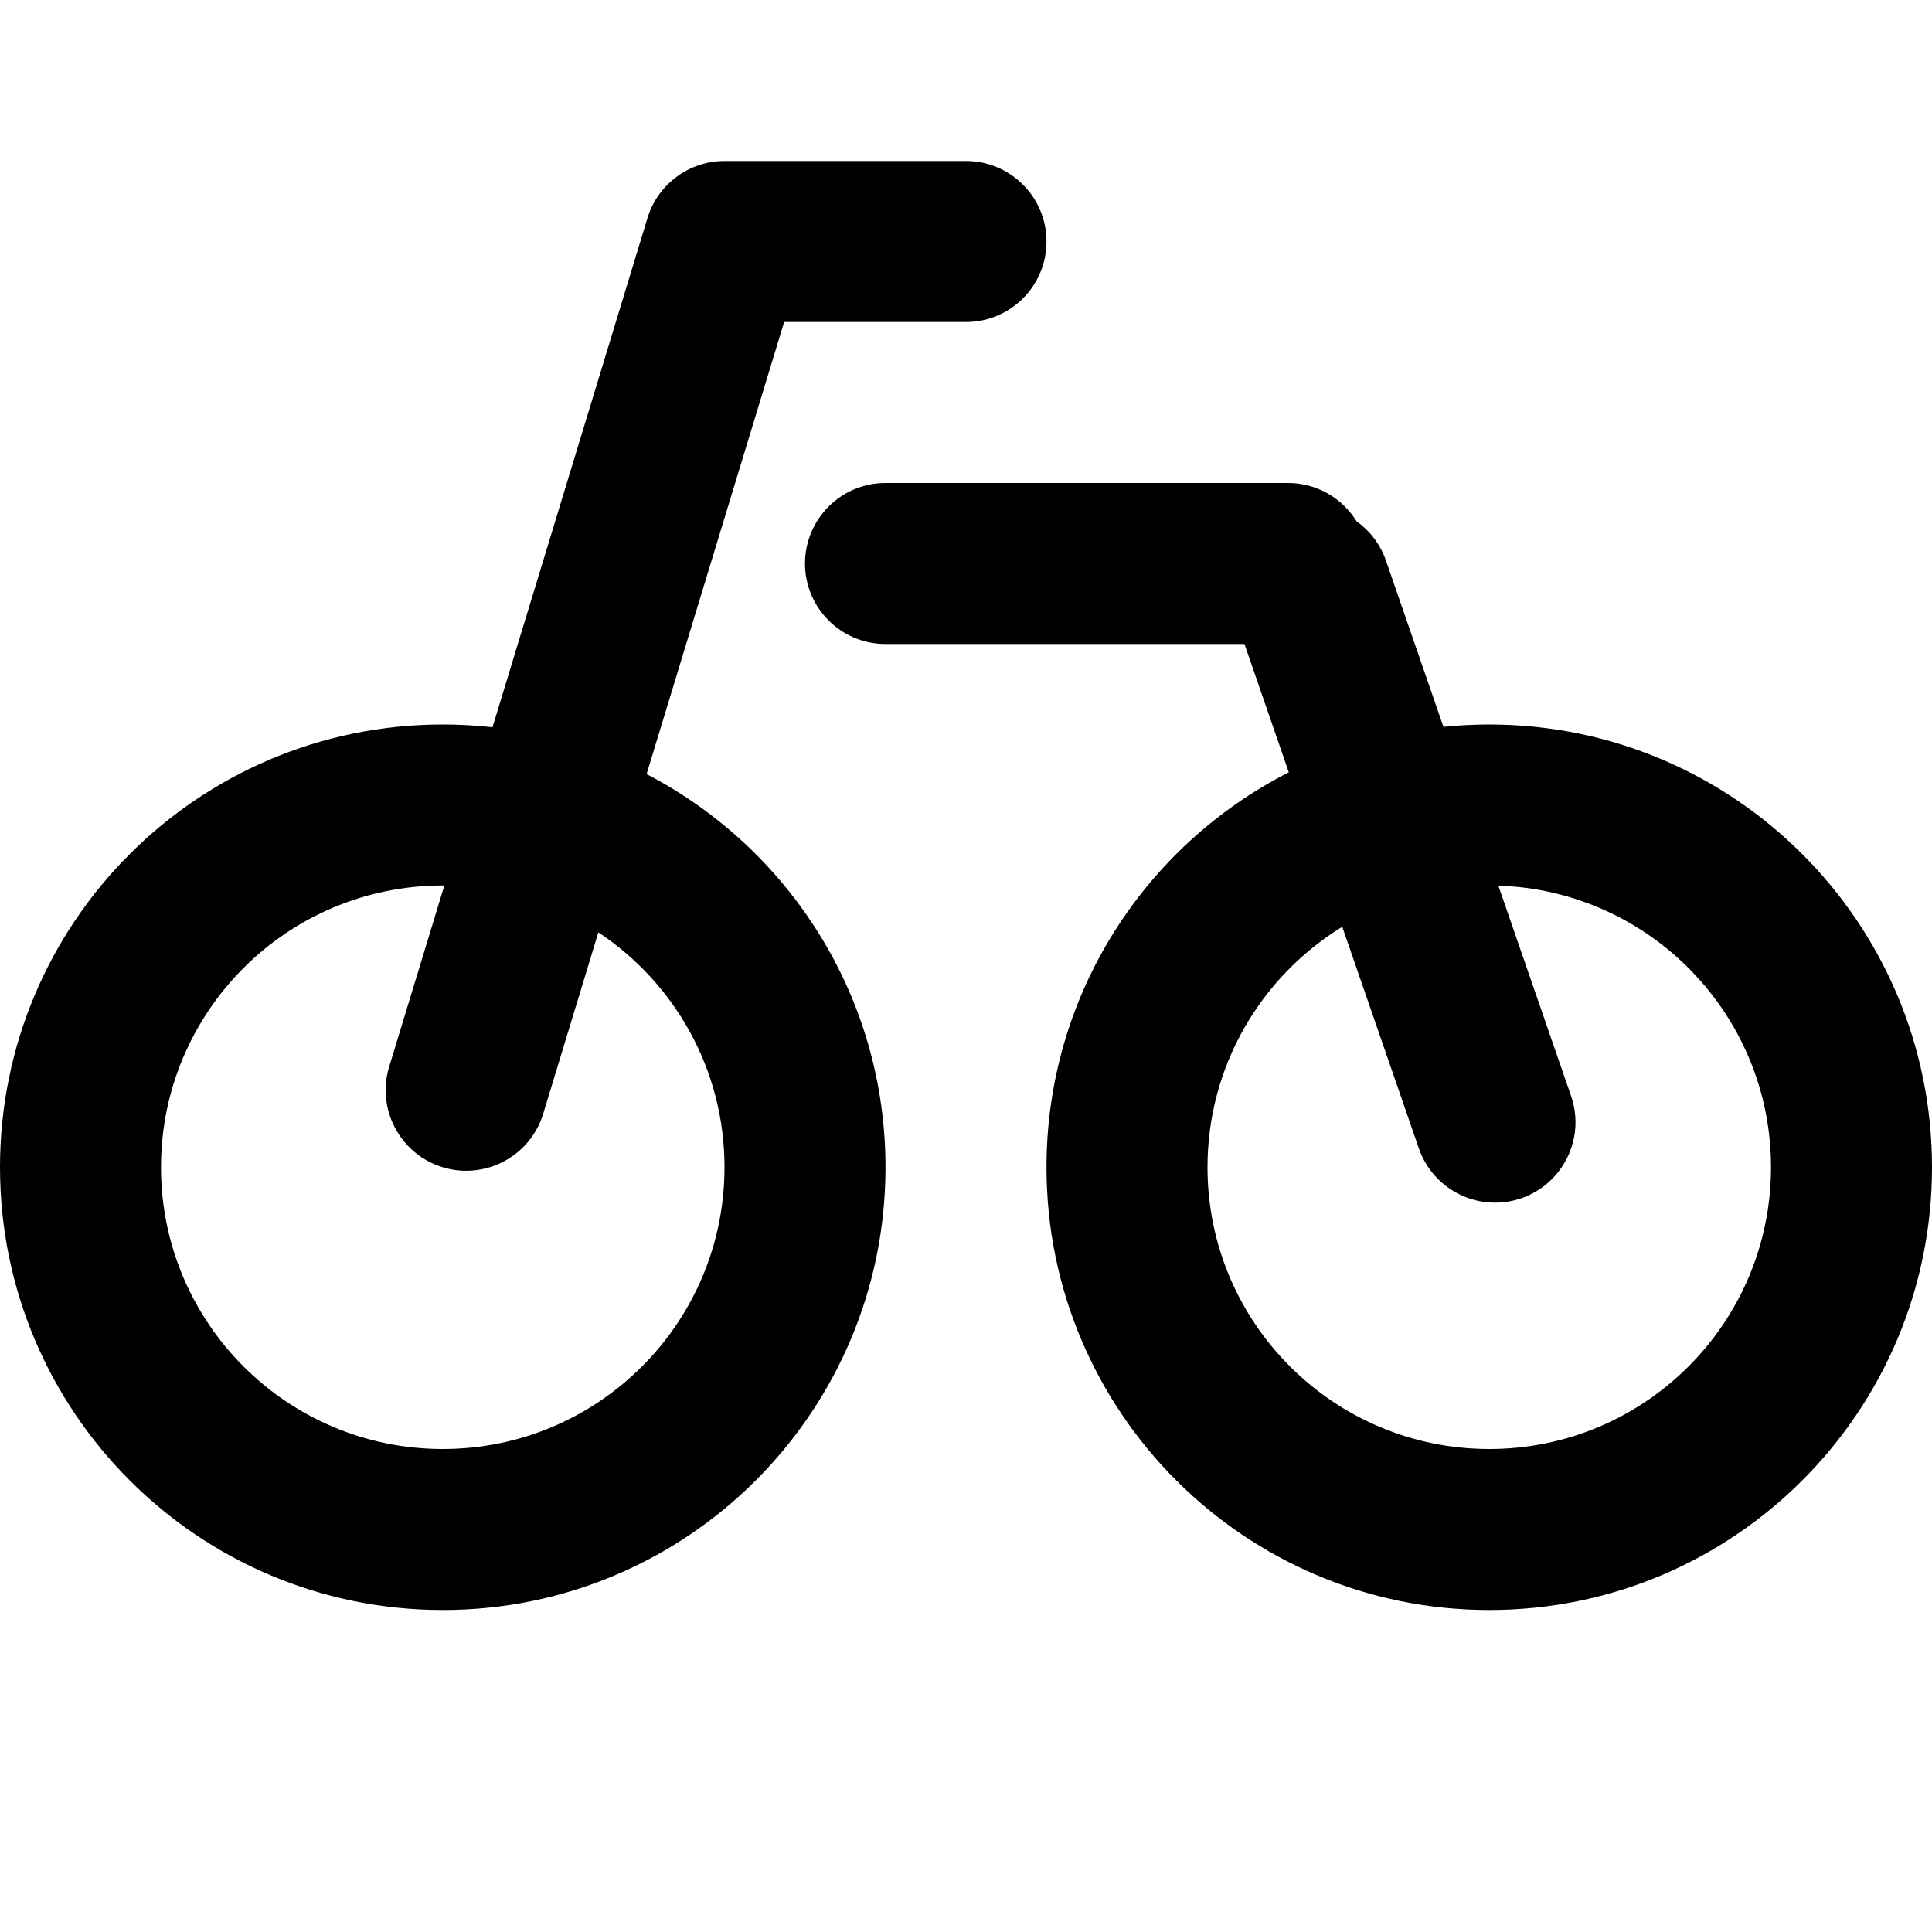
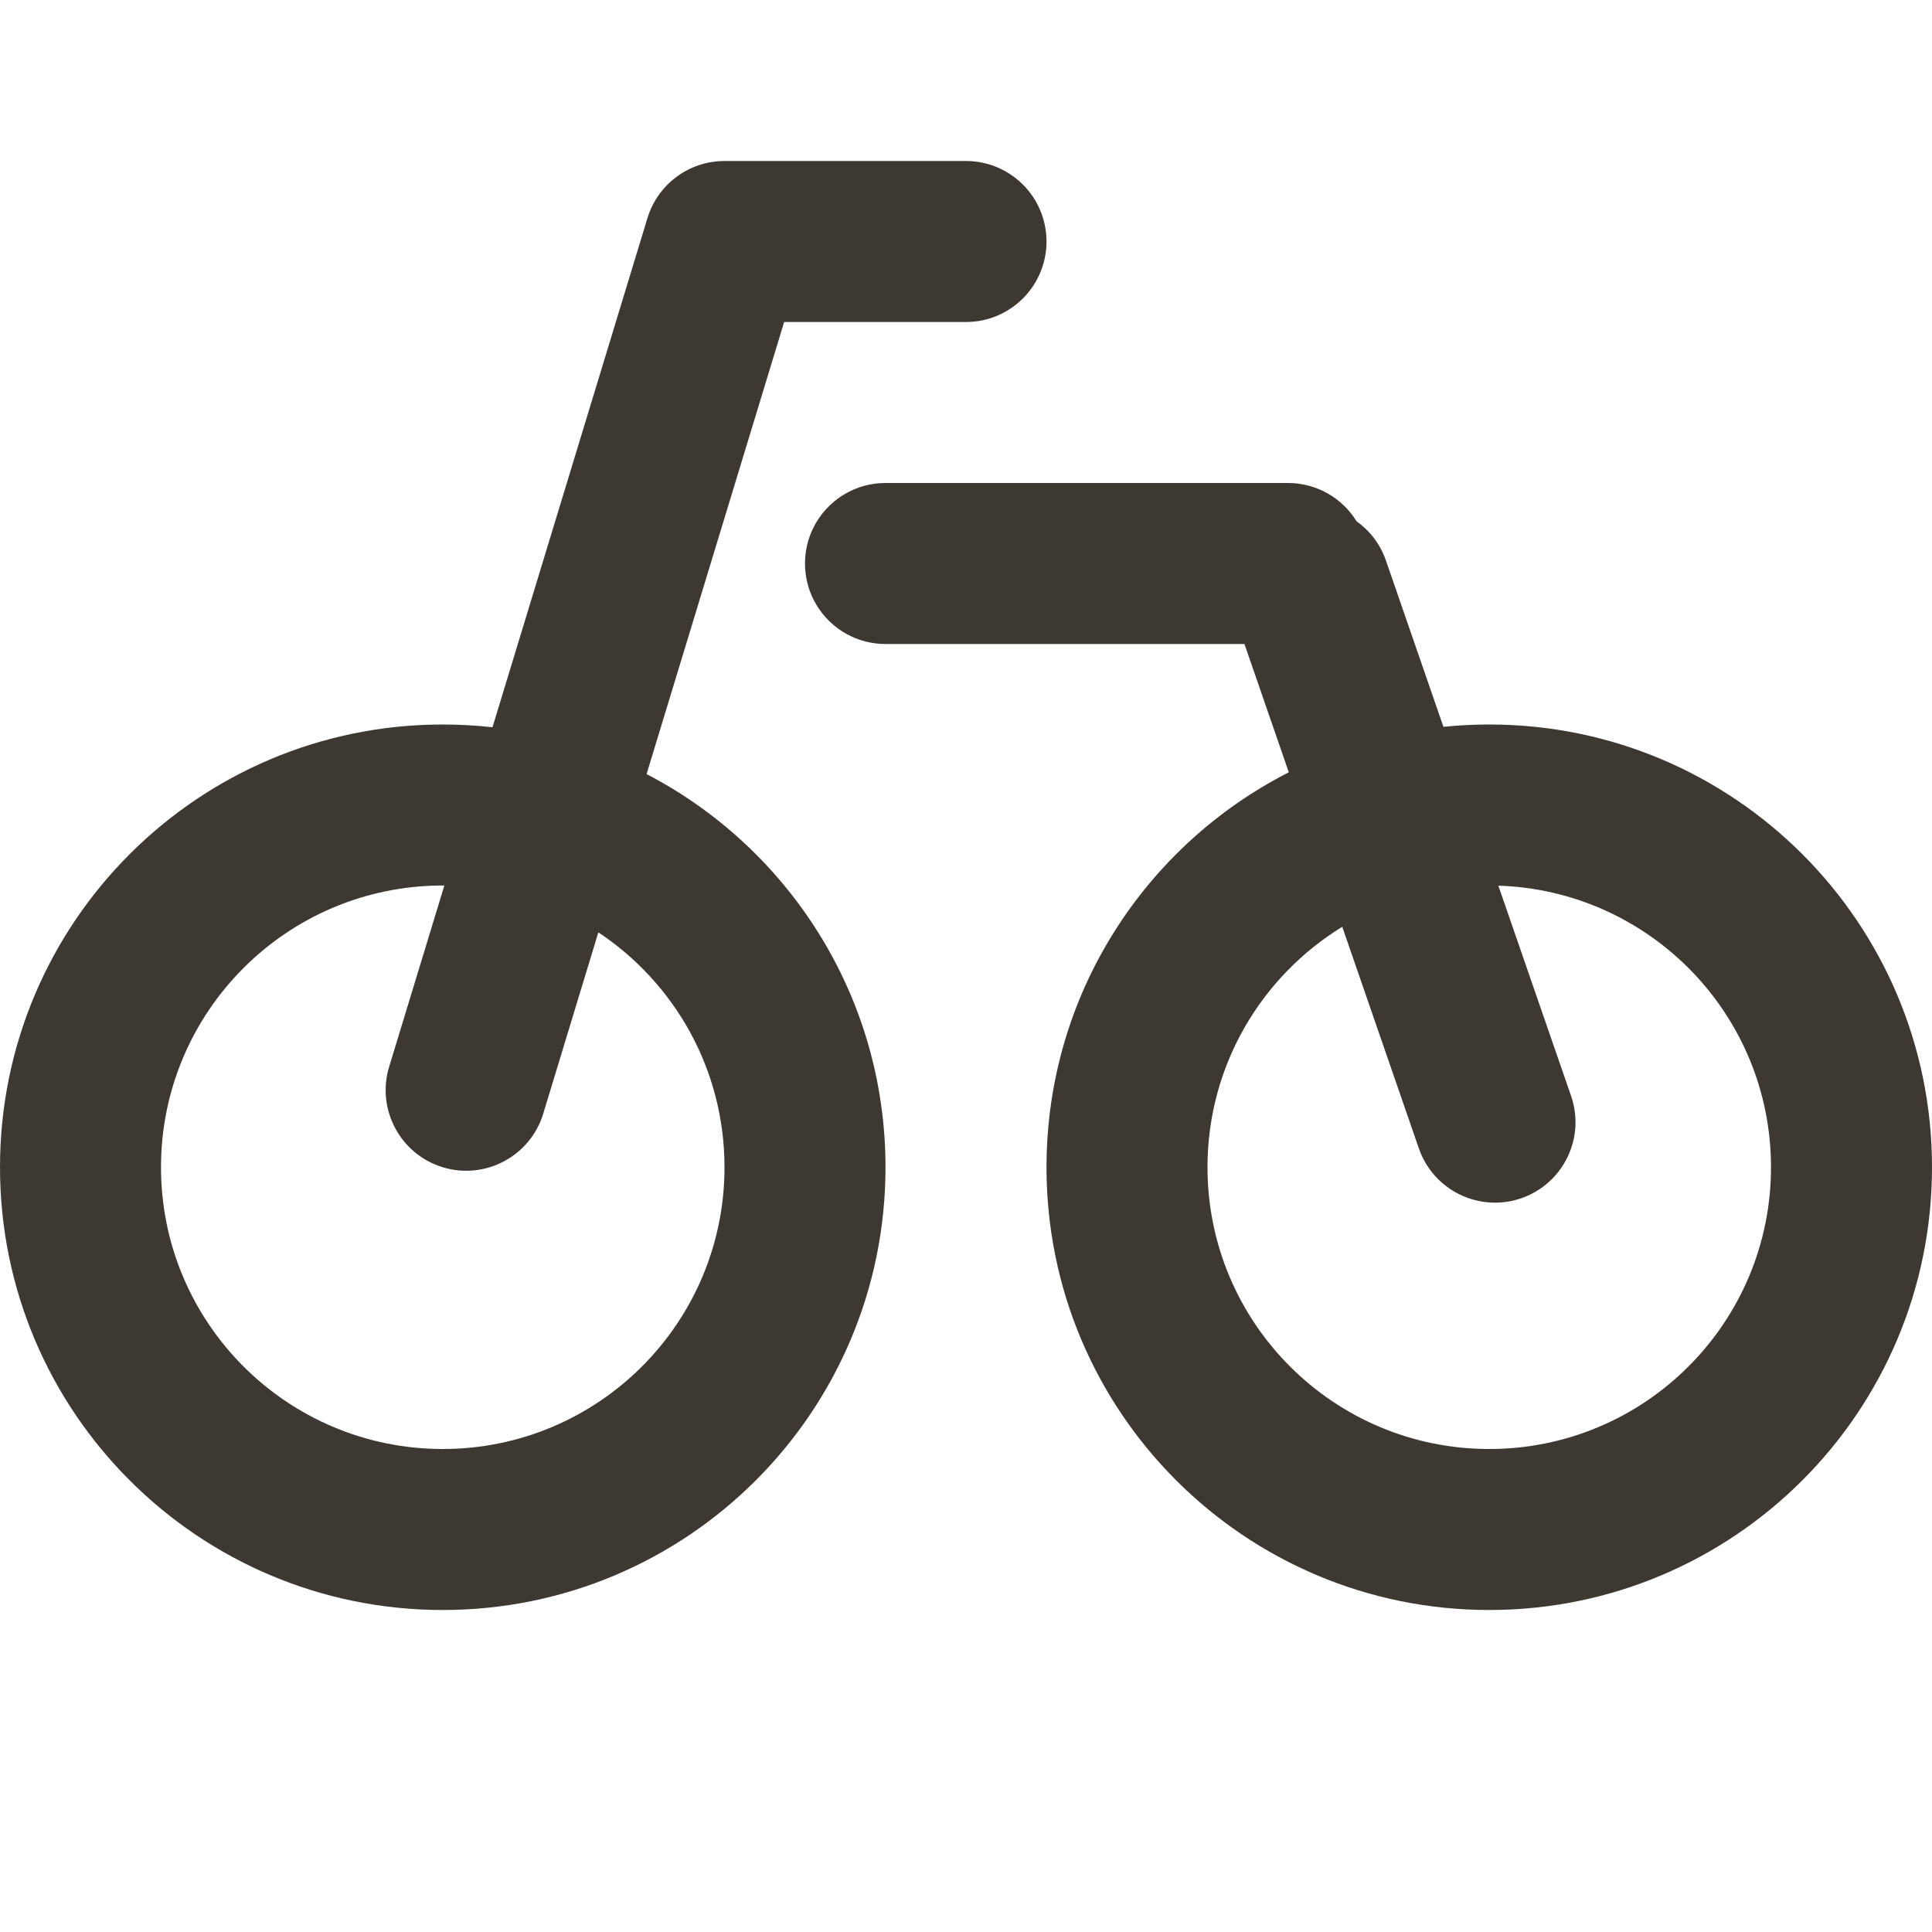
- <svg xmlns="http://www.w3.org/2000/svg" width="1em" height="1em" viewBox="0 0 24 24" fill="none">
-   <path fill-rule="evenodd" clip-rule="evenodd" d="M8.043 2.709C8.171 2.288 8.56 2 9 2H12C12.552 2 13 2.448 13 3C13 3.552 12.552 4 12 4H9.741L8.032 9.616C9.795 10.532 11 12.375 11 14.5C11 17.538 8.538 20 5.5 20C2.462 20 0 17.538 0 14.5C0 11.462 2.462 9 5.5 9C5.709 9 5.915 9.012 6.118 9.034L8.043 2.709ZM4.834 13.252L5.52 11L5.5 11C3.567 11 2 12.567 2 14.5C2 16.433 3.567 18 5.5 18C7.433 18 9 16.433 9 14.5C9 13.282 8.378 12.209 7.433 11.582L6.748 13.835C6.587 14.363 6.028 14.661 5.5 14.5C4.972 14.339 4.674 13.78 4.834 13.252ZM22 14.5C22 16.433 20.433 18 18.5 18C16.567 18 15 16.433 15 14.5C15 13.236 15.67 12.129 16.674 11.513L17.626 14.267C17.807 14.788 18.376 15.065 18.898 14.885C19.42 14.704 19.697 14.135 19.516 13.613L18.613 11.002C20.494 11.062 22 12.605 22 14.5ZM17.931 9.029C18.118 9.01 18.308 9 18.5 9C21.538 9 24 11.462 24 14.5C24 17.538 21.538 20 18.5 20C15.462 20 13 17.538 13 14.5C13 12.358 14.224 10.503 16.01 9.594L15.459 8H11C10.448 8 10 7.552 10 7C10 6.448 10.448 6 11 6H16C16.36 6 16.676 6.19 16.852 6.476C17.016 6.592 17.146 6.759 17.217 6.964L17.931 9.029Z" fill="currentColor" />
+ <svg xmlns="http://www.w3.org/2000/svg" width="24" height="24" viewBox="0 0 24 24" fill="none">
+   <path fill-rule="evenodd" clip-rule="evenodd" d="M8.043 2.709C8.171 2.288 8.56 2 9 2H12C12.552 2 13 2.448 13 3C13 3.552 12.552 4 12 4H9.741L8.032 9.616C9.795 10.532 11 12.375 11 14.5C11 17.538 8.538 20 5.5 20C2.462 20 0 17.538 0 14.5C0 11.462 2.462 9 5.5 9C5.709 9 5.915 9.012 6.118 9.034L8.043 2.709ZM4.834 13.252L5.52 11L5.5 11C3.567 11 2 12.567 2 14.5C2 16.433 3.567 18 5.5 18C7.433 18 9 16.433 9 14.5C9 13.282 8.378 12.209 7.433 11.582L6.748 13.835C6.587 14.363 6.028 14.661 5.5 14.5C4.972 14.339 4.674 13.78 4.834 13.252ZM22 14.5C22 16.433 20.433 18 18.5 18C16.567 18 15 16.433 15 14.5C15 13.236 15.67 12.129 16.674 11.513L17.626 14.267C17.807 14.788 18.376 15.065 18.898 14.885C19.42 14.704 19.697 14.135 19.516 13.613L18.613 11.002C20.494 11.062 22 12.605 22 14.5ZM17.931 9.029C18.118 9.01 18.308 9 18.5 9C21.538 9 24 11.462 24 14.5C24 17.538 21.538 20 18.5 20C15.462 20 13 17.538 13 14.5C13 12.358 14.224 10.503 16.01 9.594L15.459 8H11C10.448 8 10 7.552 10 7C10 6.448 10.448 6 11 6H16C16.36 6 16.676 6.19 16.852 6.476C17.016 6.592 17.146 6.759 17.217 6.964L17.931 9.029Z" fill="#3E3832" />
</svg>
